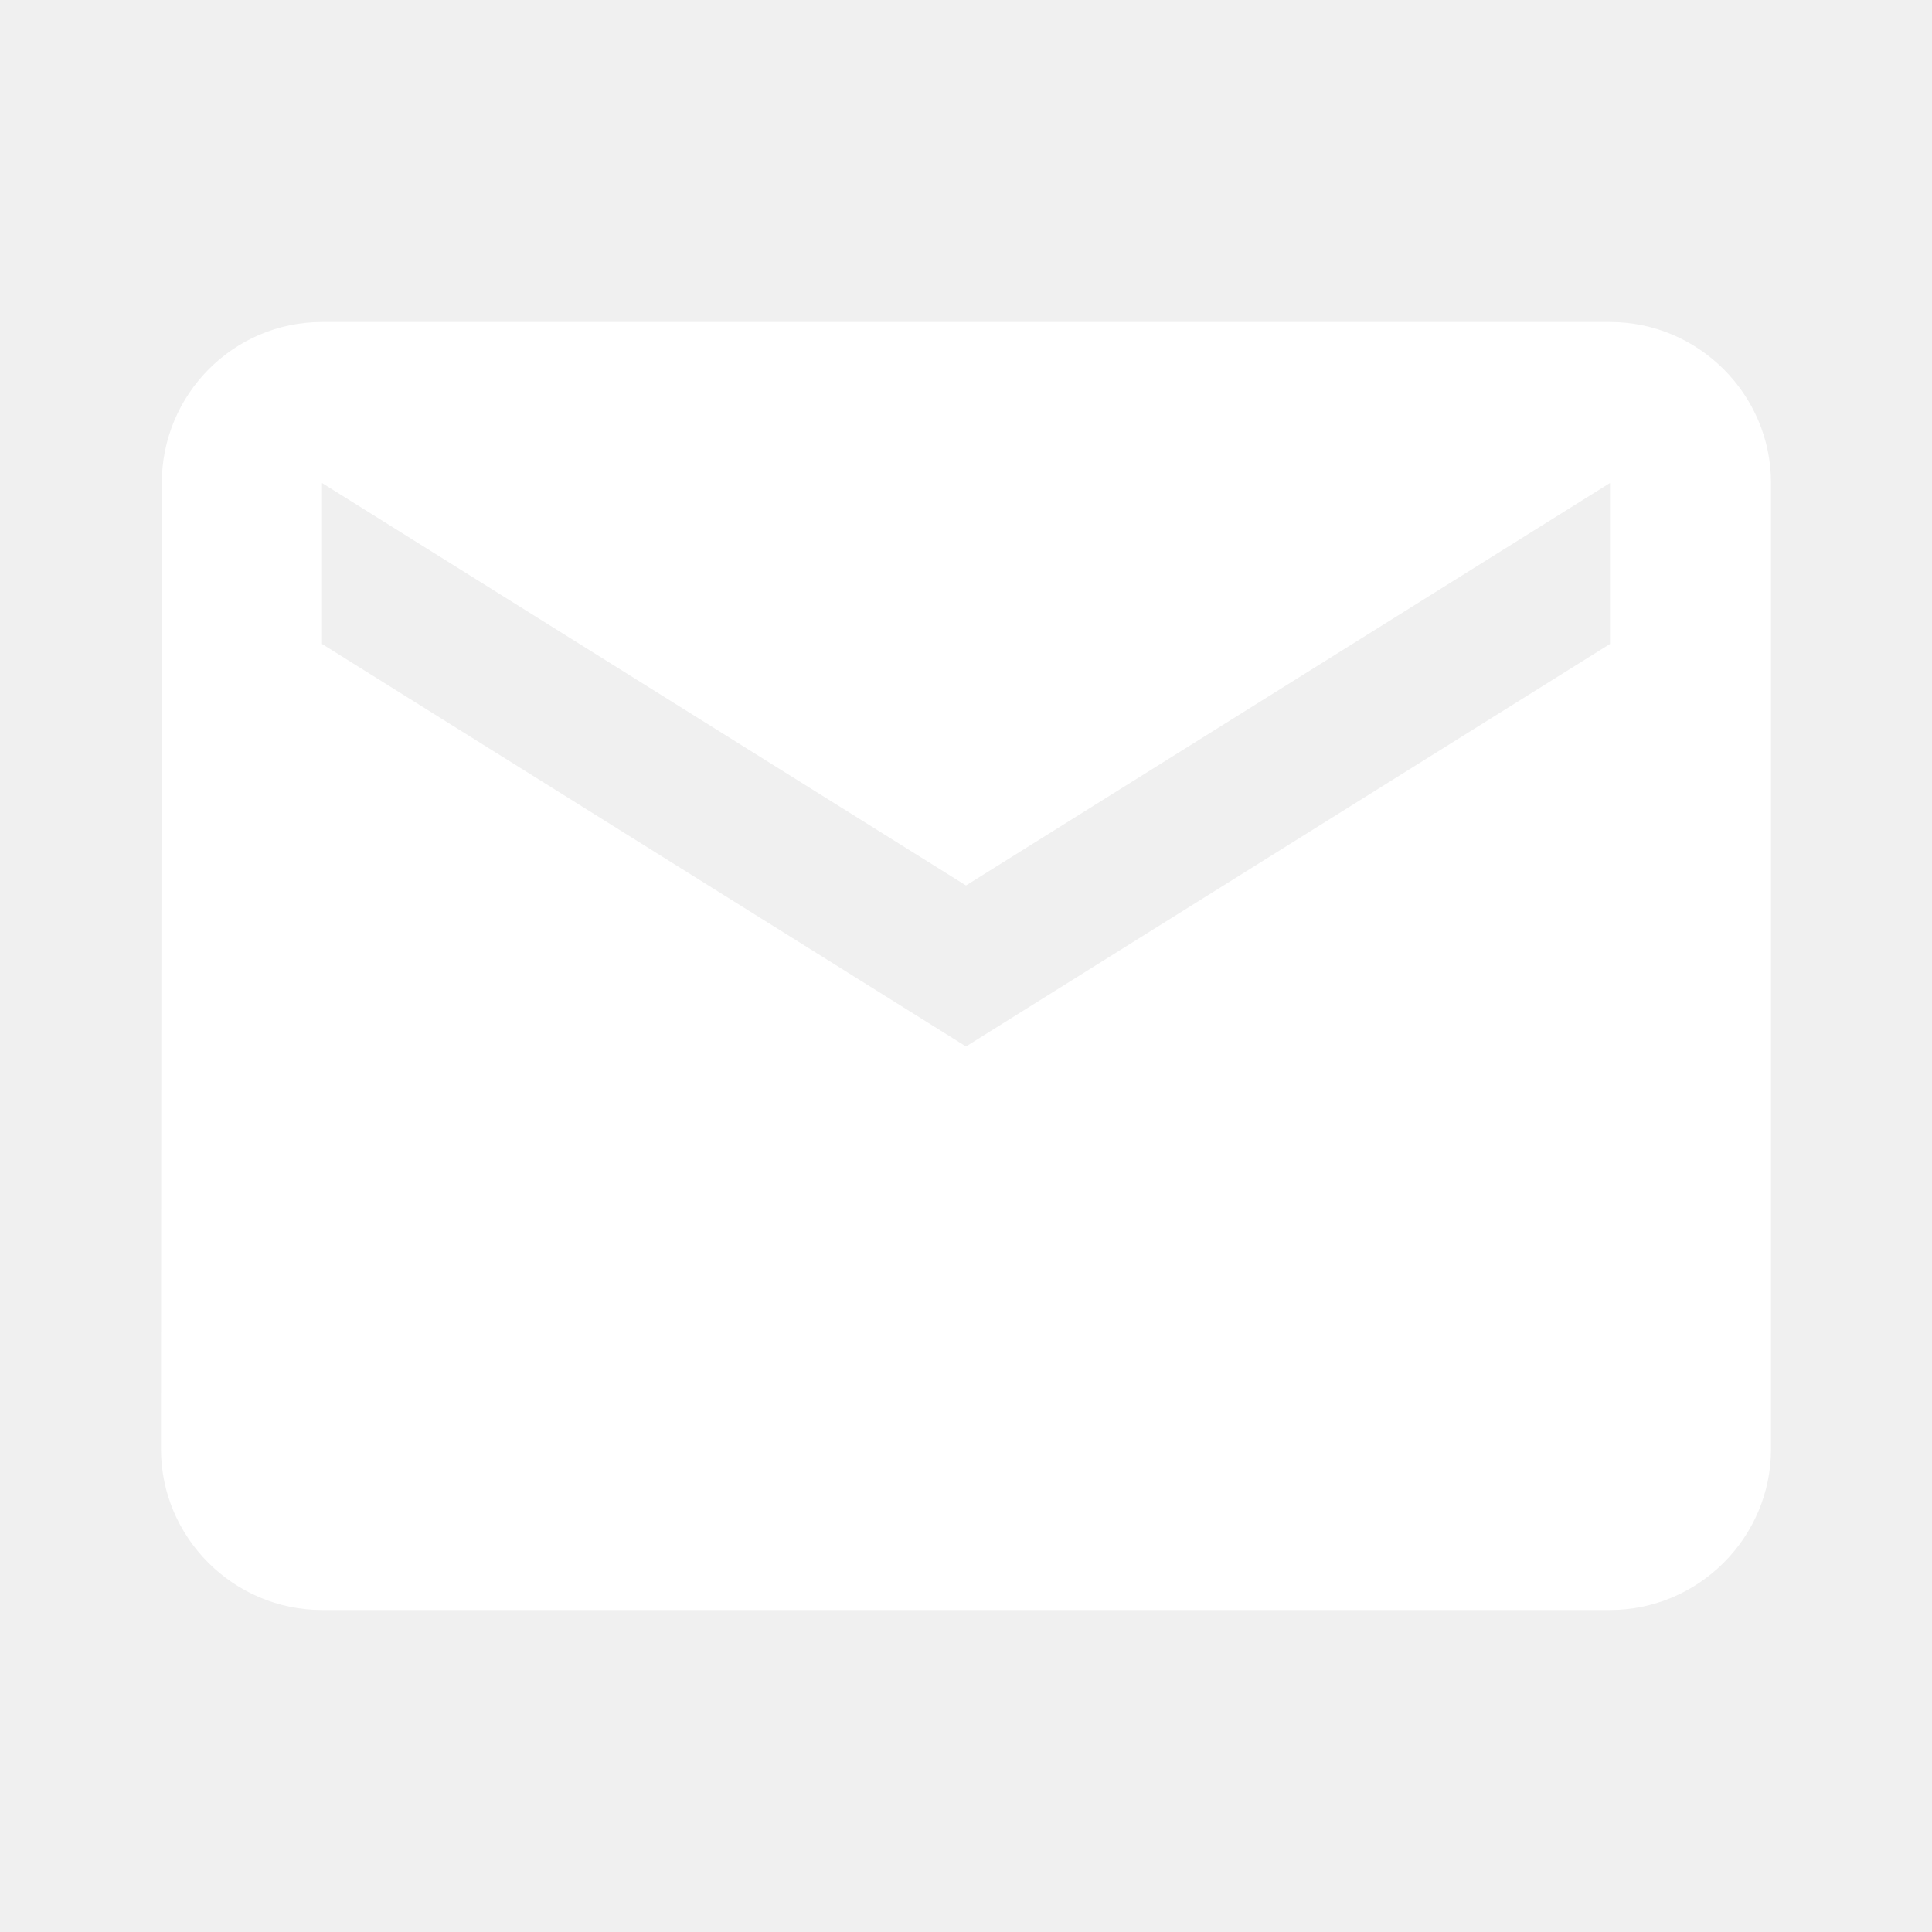
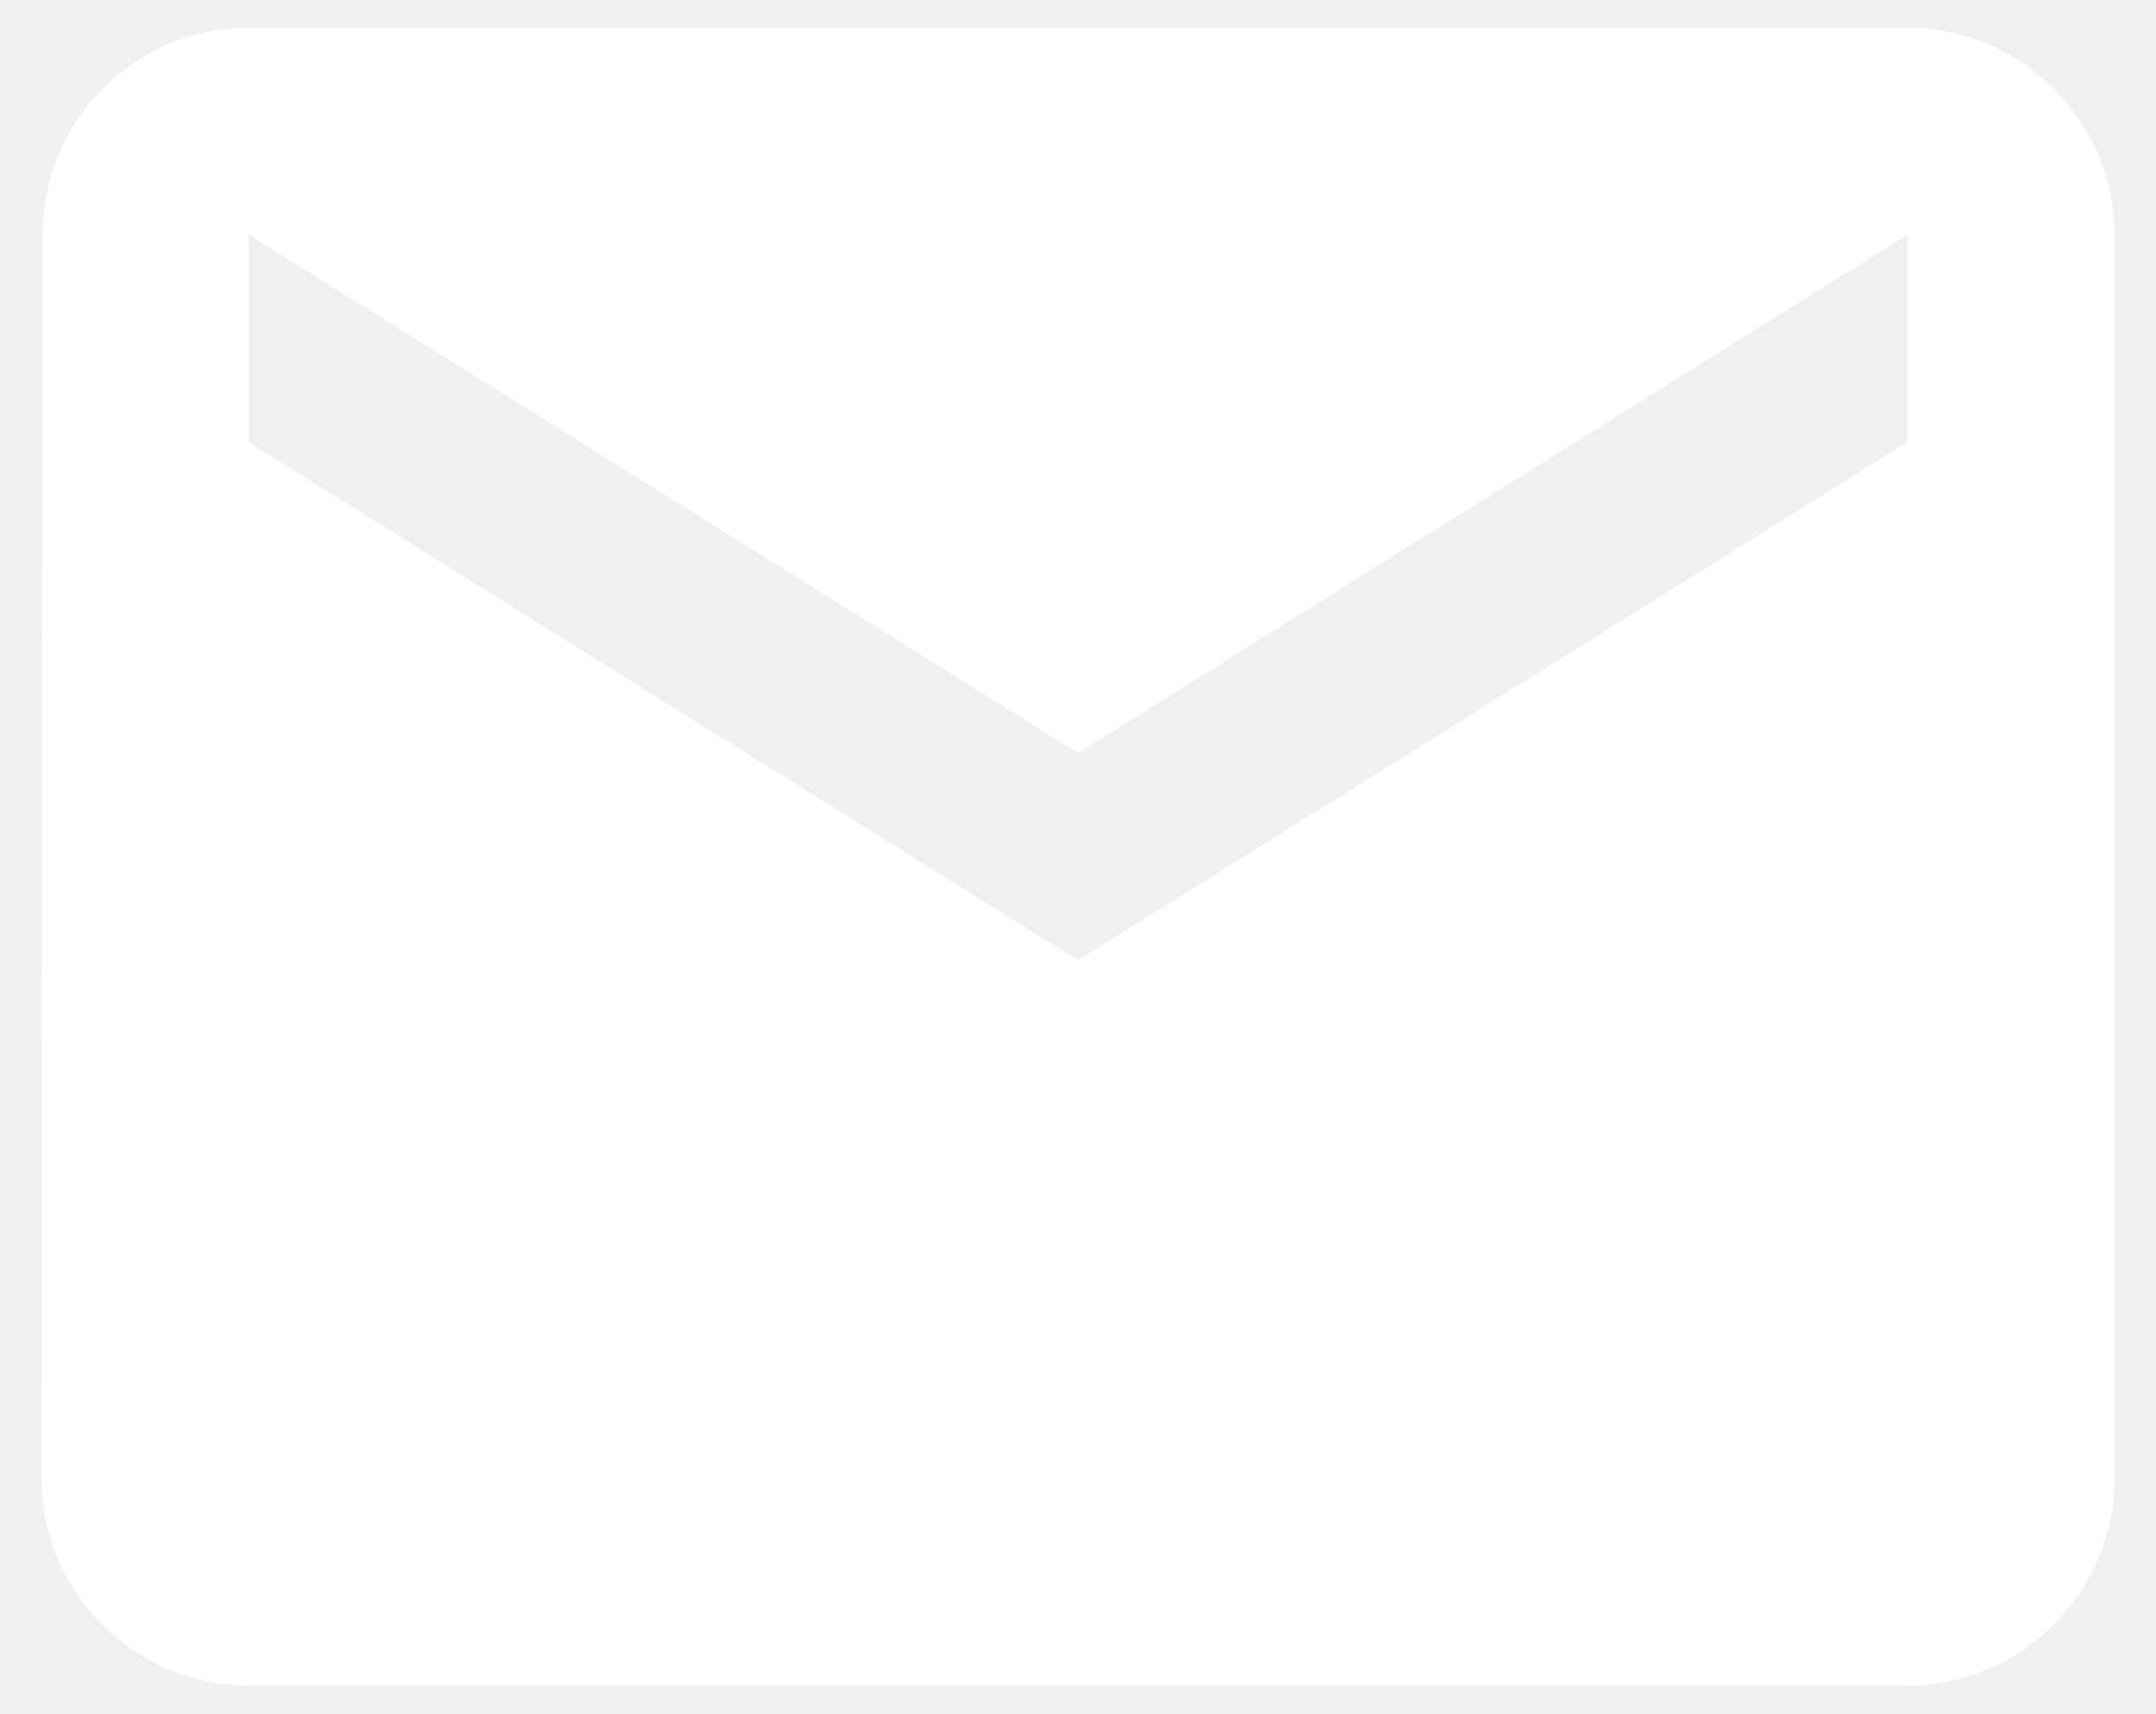
- <svg xmlns="http://www.w3.org/2000/svg" width="28" height="28" viewBox="0 0 28 28" fill="none">
-   <path d="M23.333 4.667H4.667C3.383 4.667 2.345 5.716 2.345 7L2.333 21C2.333 22.283 3.383 23.333 4.667 23.333H23.333C24.617 23.333 25.667 22.283 25.667 21V7C25.667 5.716 24.617 4.667 23.333 4.667ZM23.333 9.333L14 15.166L4.667 9.333V7L14 12.833L23.333 7V9.333Z" fill="white" />
+ <svg xmlns="http://www.w3.org/2000/svg" width="39" height="31" viewBox="0 0 39 31" fill="none">
+   <path d="M34.5 0.5H4.5C2.438 0.5 0.769 2.188 0.769 4.25L0.75 26.75C0.75 28.813 2.438 30.5 4.5 30.5H34.5C36.562 30.5 38.25 28.813 38.25 26.75V4.25C38.25 2.188 36.562 0.5 34.5 0.5ZM34.5 8L19.5 17.375L4.5 8V4.25L19.5 13.625L34.5 4.25V8Z" fill="white" />
</svg>
